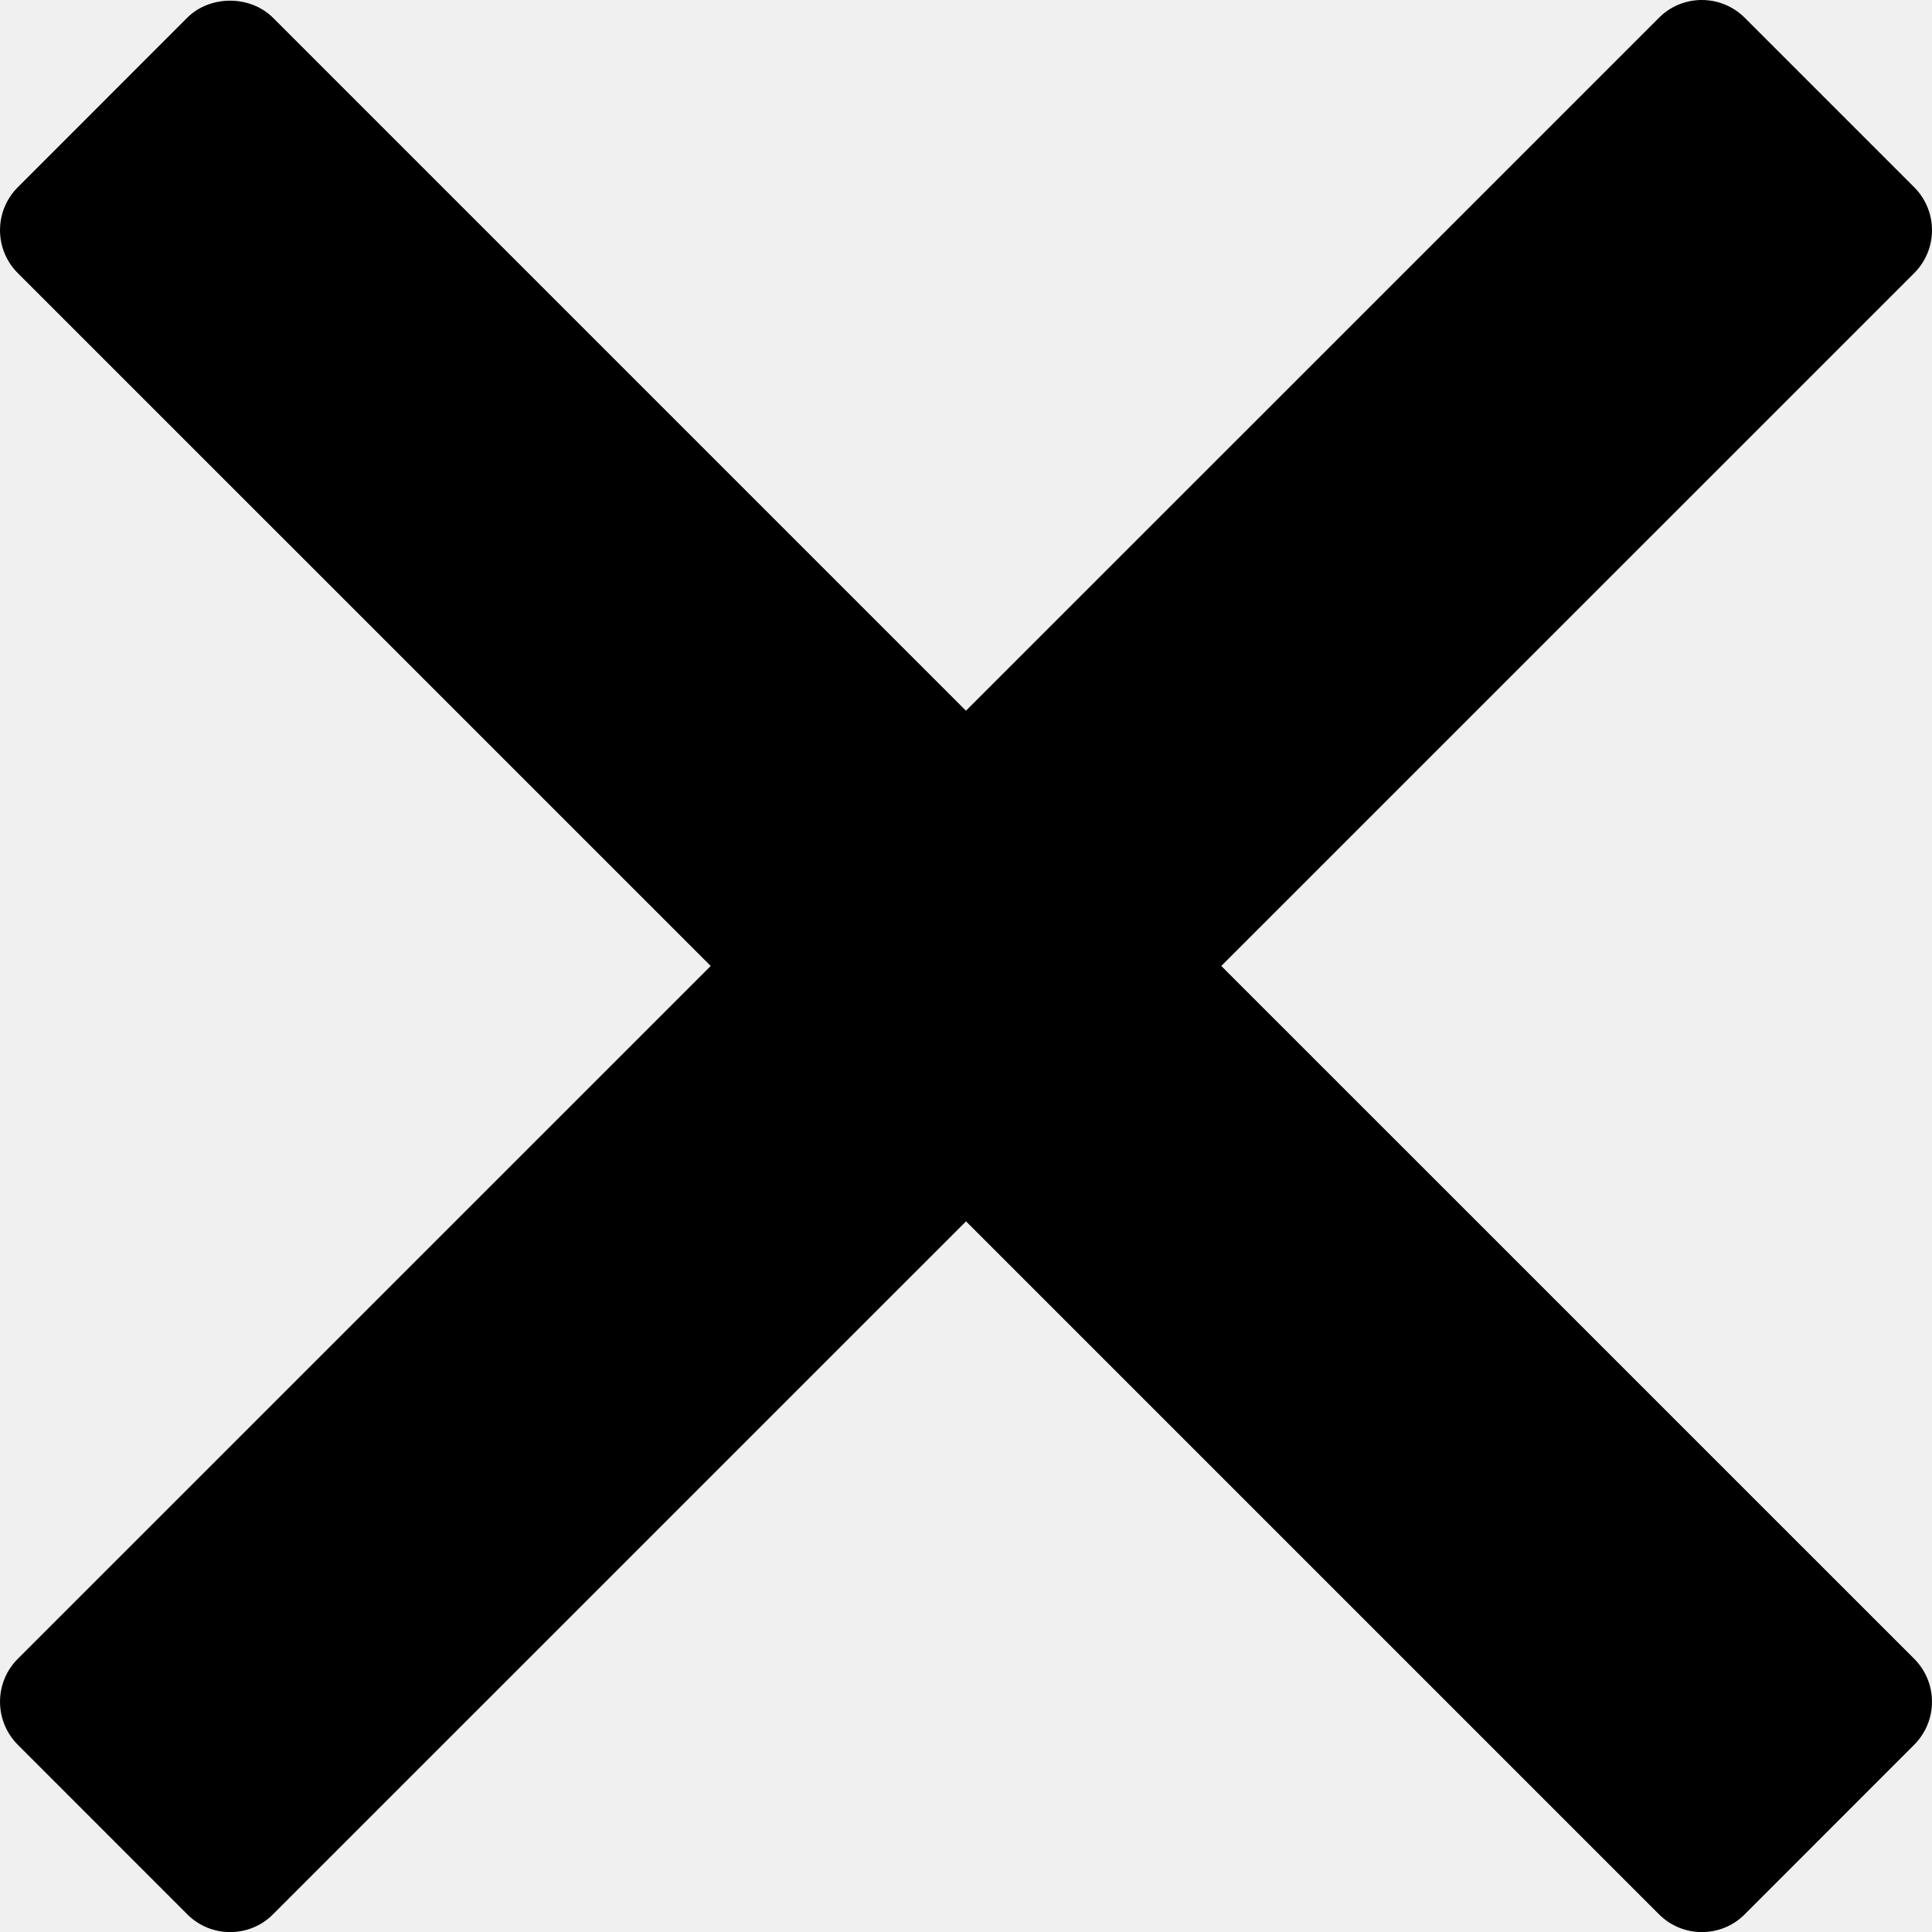
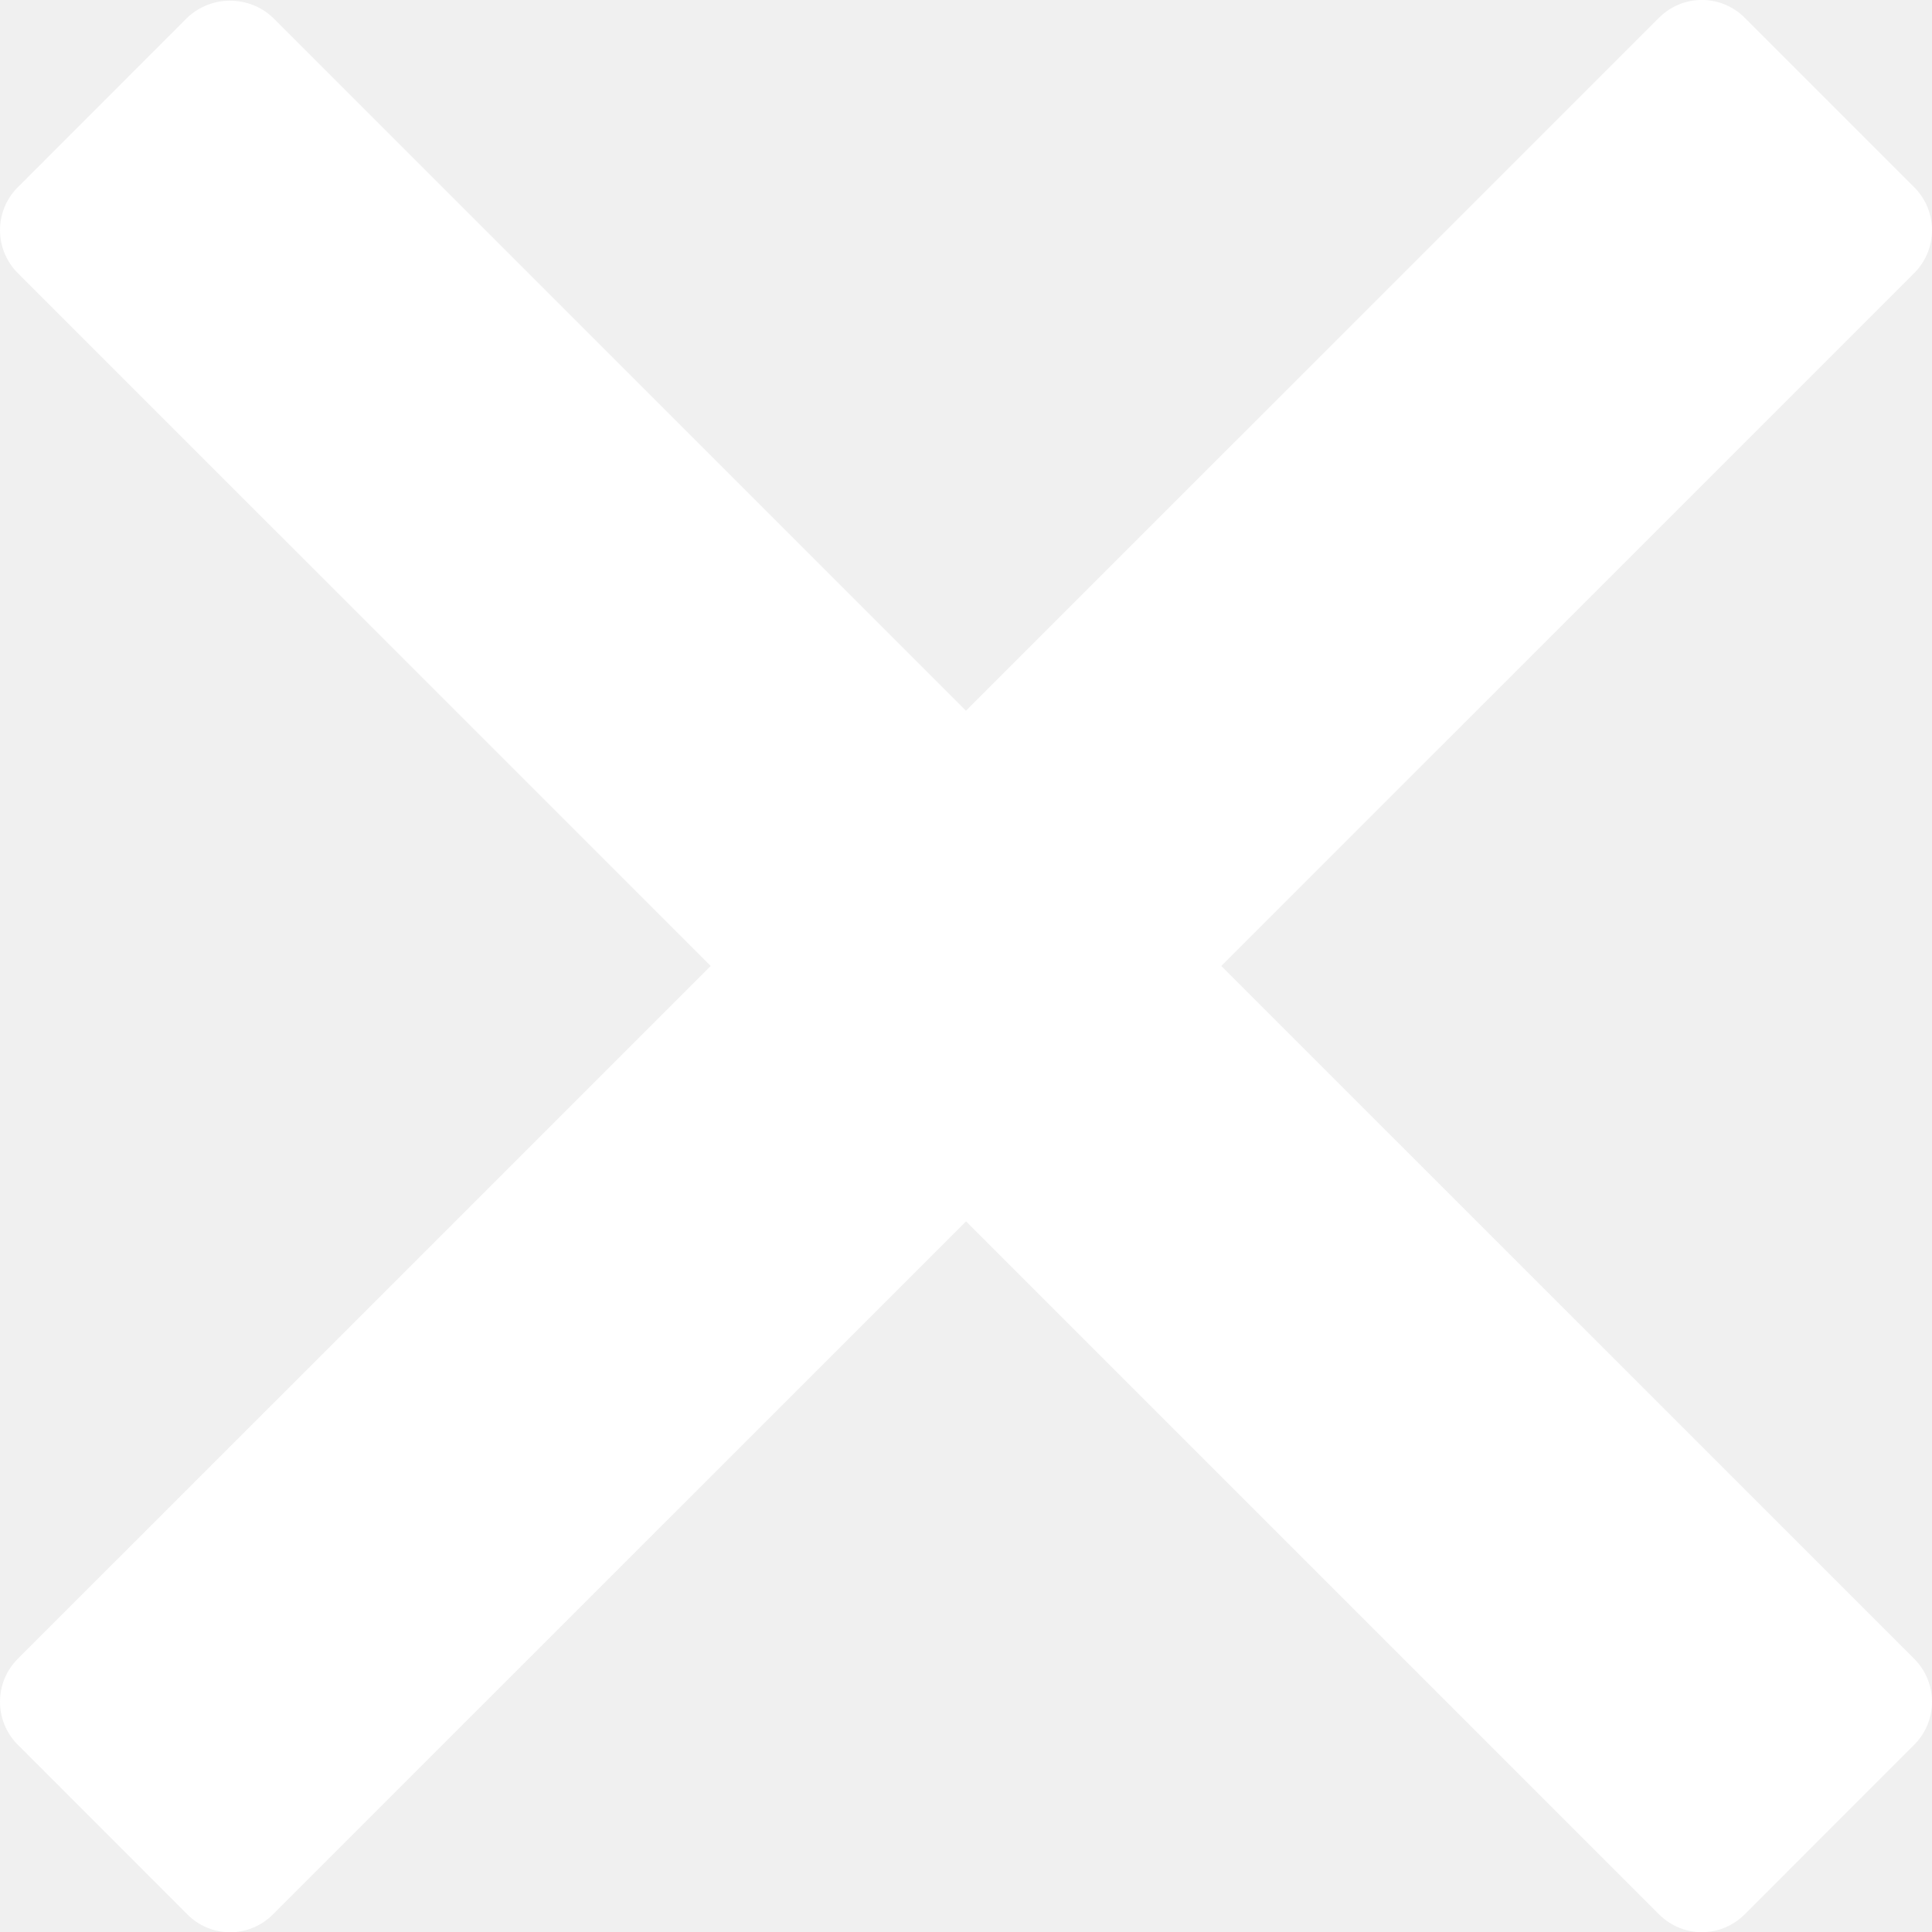
- <svg xmlns="http://www.w3.org/2000/svg" version="1.0" id="Layer_1" x="0px" y="0px" width="23.867px" height="23.867px" viewBox="0 0 23.867 23.867" enable-background="new 0 0 23.867 23.867" xml:space="preserve">
-   <path fill="@white" d="M15.087,11.933l8.56-8.559c0.293-0.293,0.293-0.768,0-1.061L21.554,0.22C21.414,0.079,21.223,0,21.023,0 c-0.199,0-0.391,0.079-0.529,0.22l-8.561,8.56l-8.56-8.56c-0.282-0.282-0.78-0.282-1.061,0L0.22,2.313 c-0.293,0.293-0.293,0.768,0,1.061l8.56,8.559l-8.56,8.559c-0.293,0.293-0.293,0.768,0,1.062l2.093,2.094 c0.141,0.142,0.331,0.22,0.53,0.22c0.199,0,0.39-0.078,0.53-0.22l8.561-8.56l8.56,8.56c0.141,0.142,0.332,0.22,0.53,0.22 c0.199,0,0.39-0.078,0.53-0.22l2.093-2.094c0.293-0.294,0.293-0.769,0-1.062L15.087,11.933z" />
+ <svg xmlns="http://www.w3.org/2000/svg" version="1.0" width="23.867" height="23.867">
+   <path fill="#FFF" d="M15.087 11.933l8.56-8.559a.75.75 0 000-1.061L21.554.22a.747.747 0 00-1.06 0l-8.561 8.56L3.373.22a.771.771 0 00-1.061 0L.22 2.313a.75.75 0 000 1.061l8.56 8.559-8.56 8.559a.751.751 0 000 1.062l2.093 2.094a.744.744 0 001.06 0l8.561-8.56 8.56 8.56a.746.746 0 001.06 0l2.093-2.094a.751.751 0 000-1.062l-8.56-8.559z" />
</svg>
